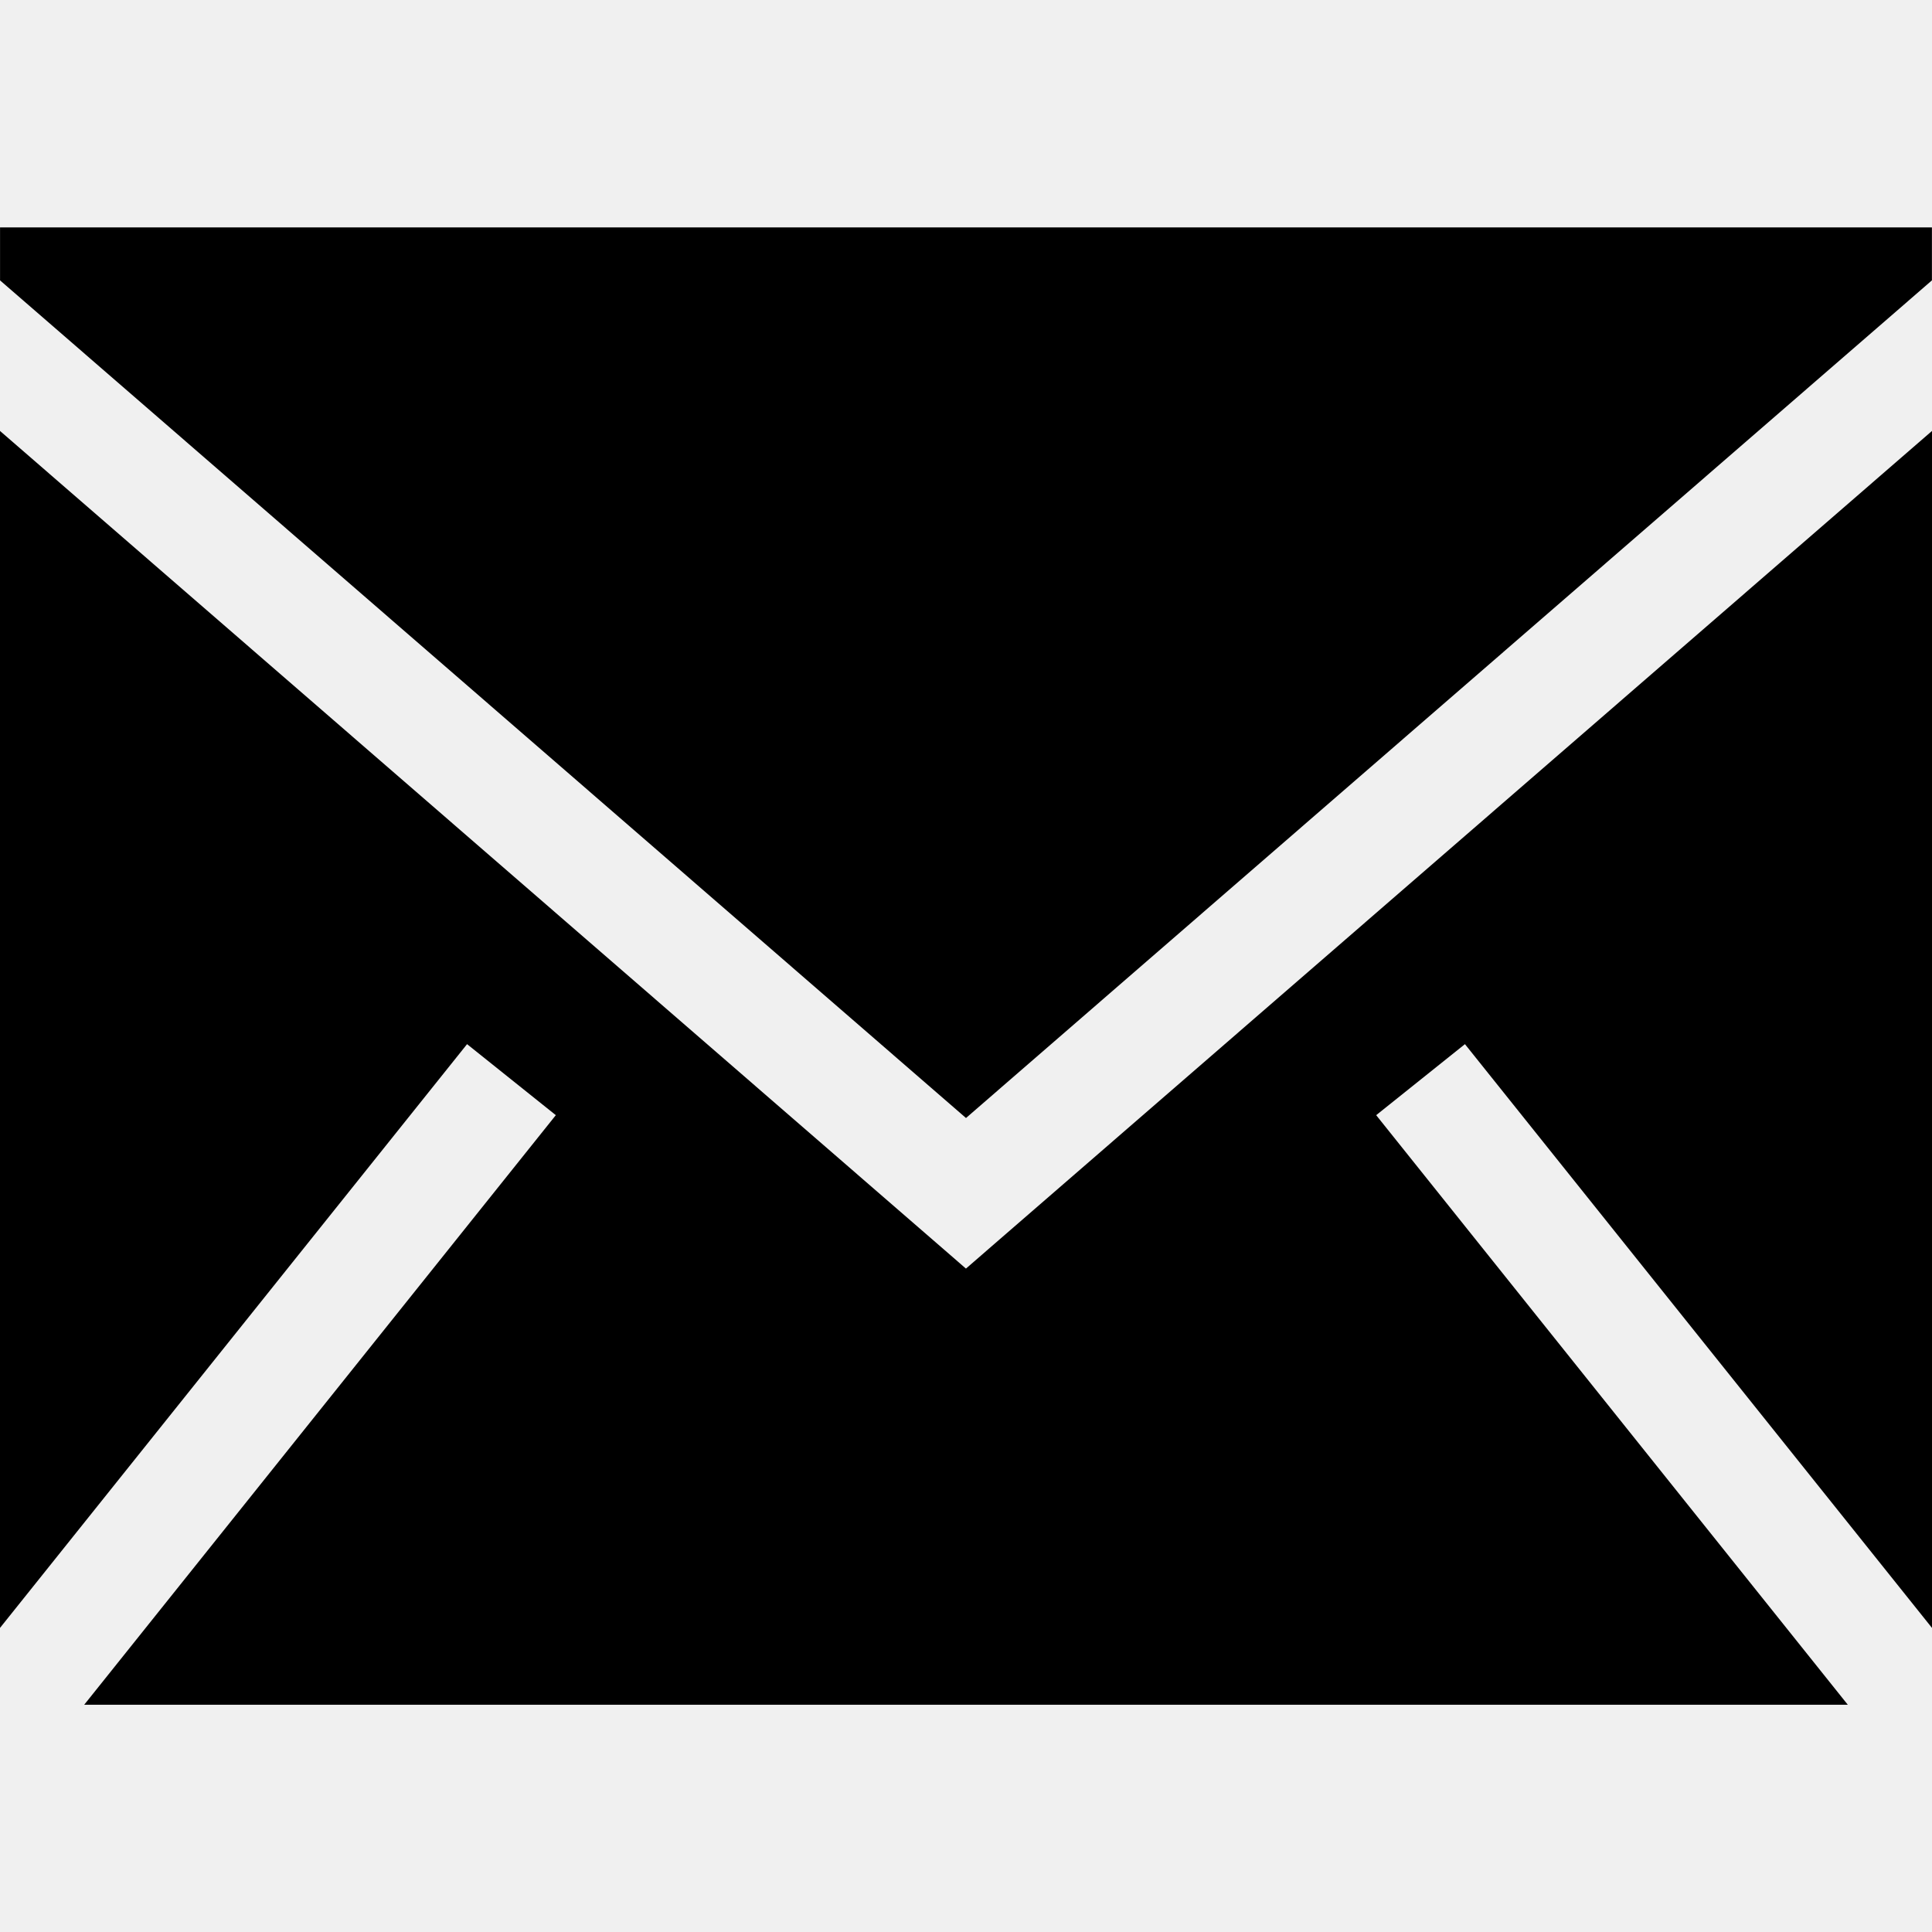
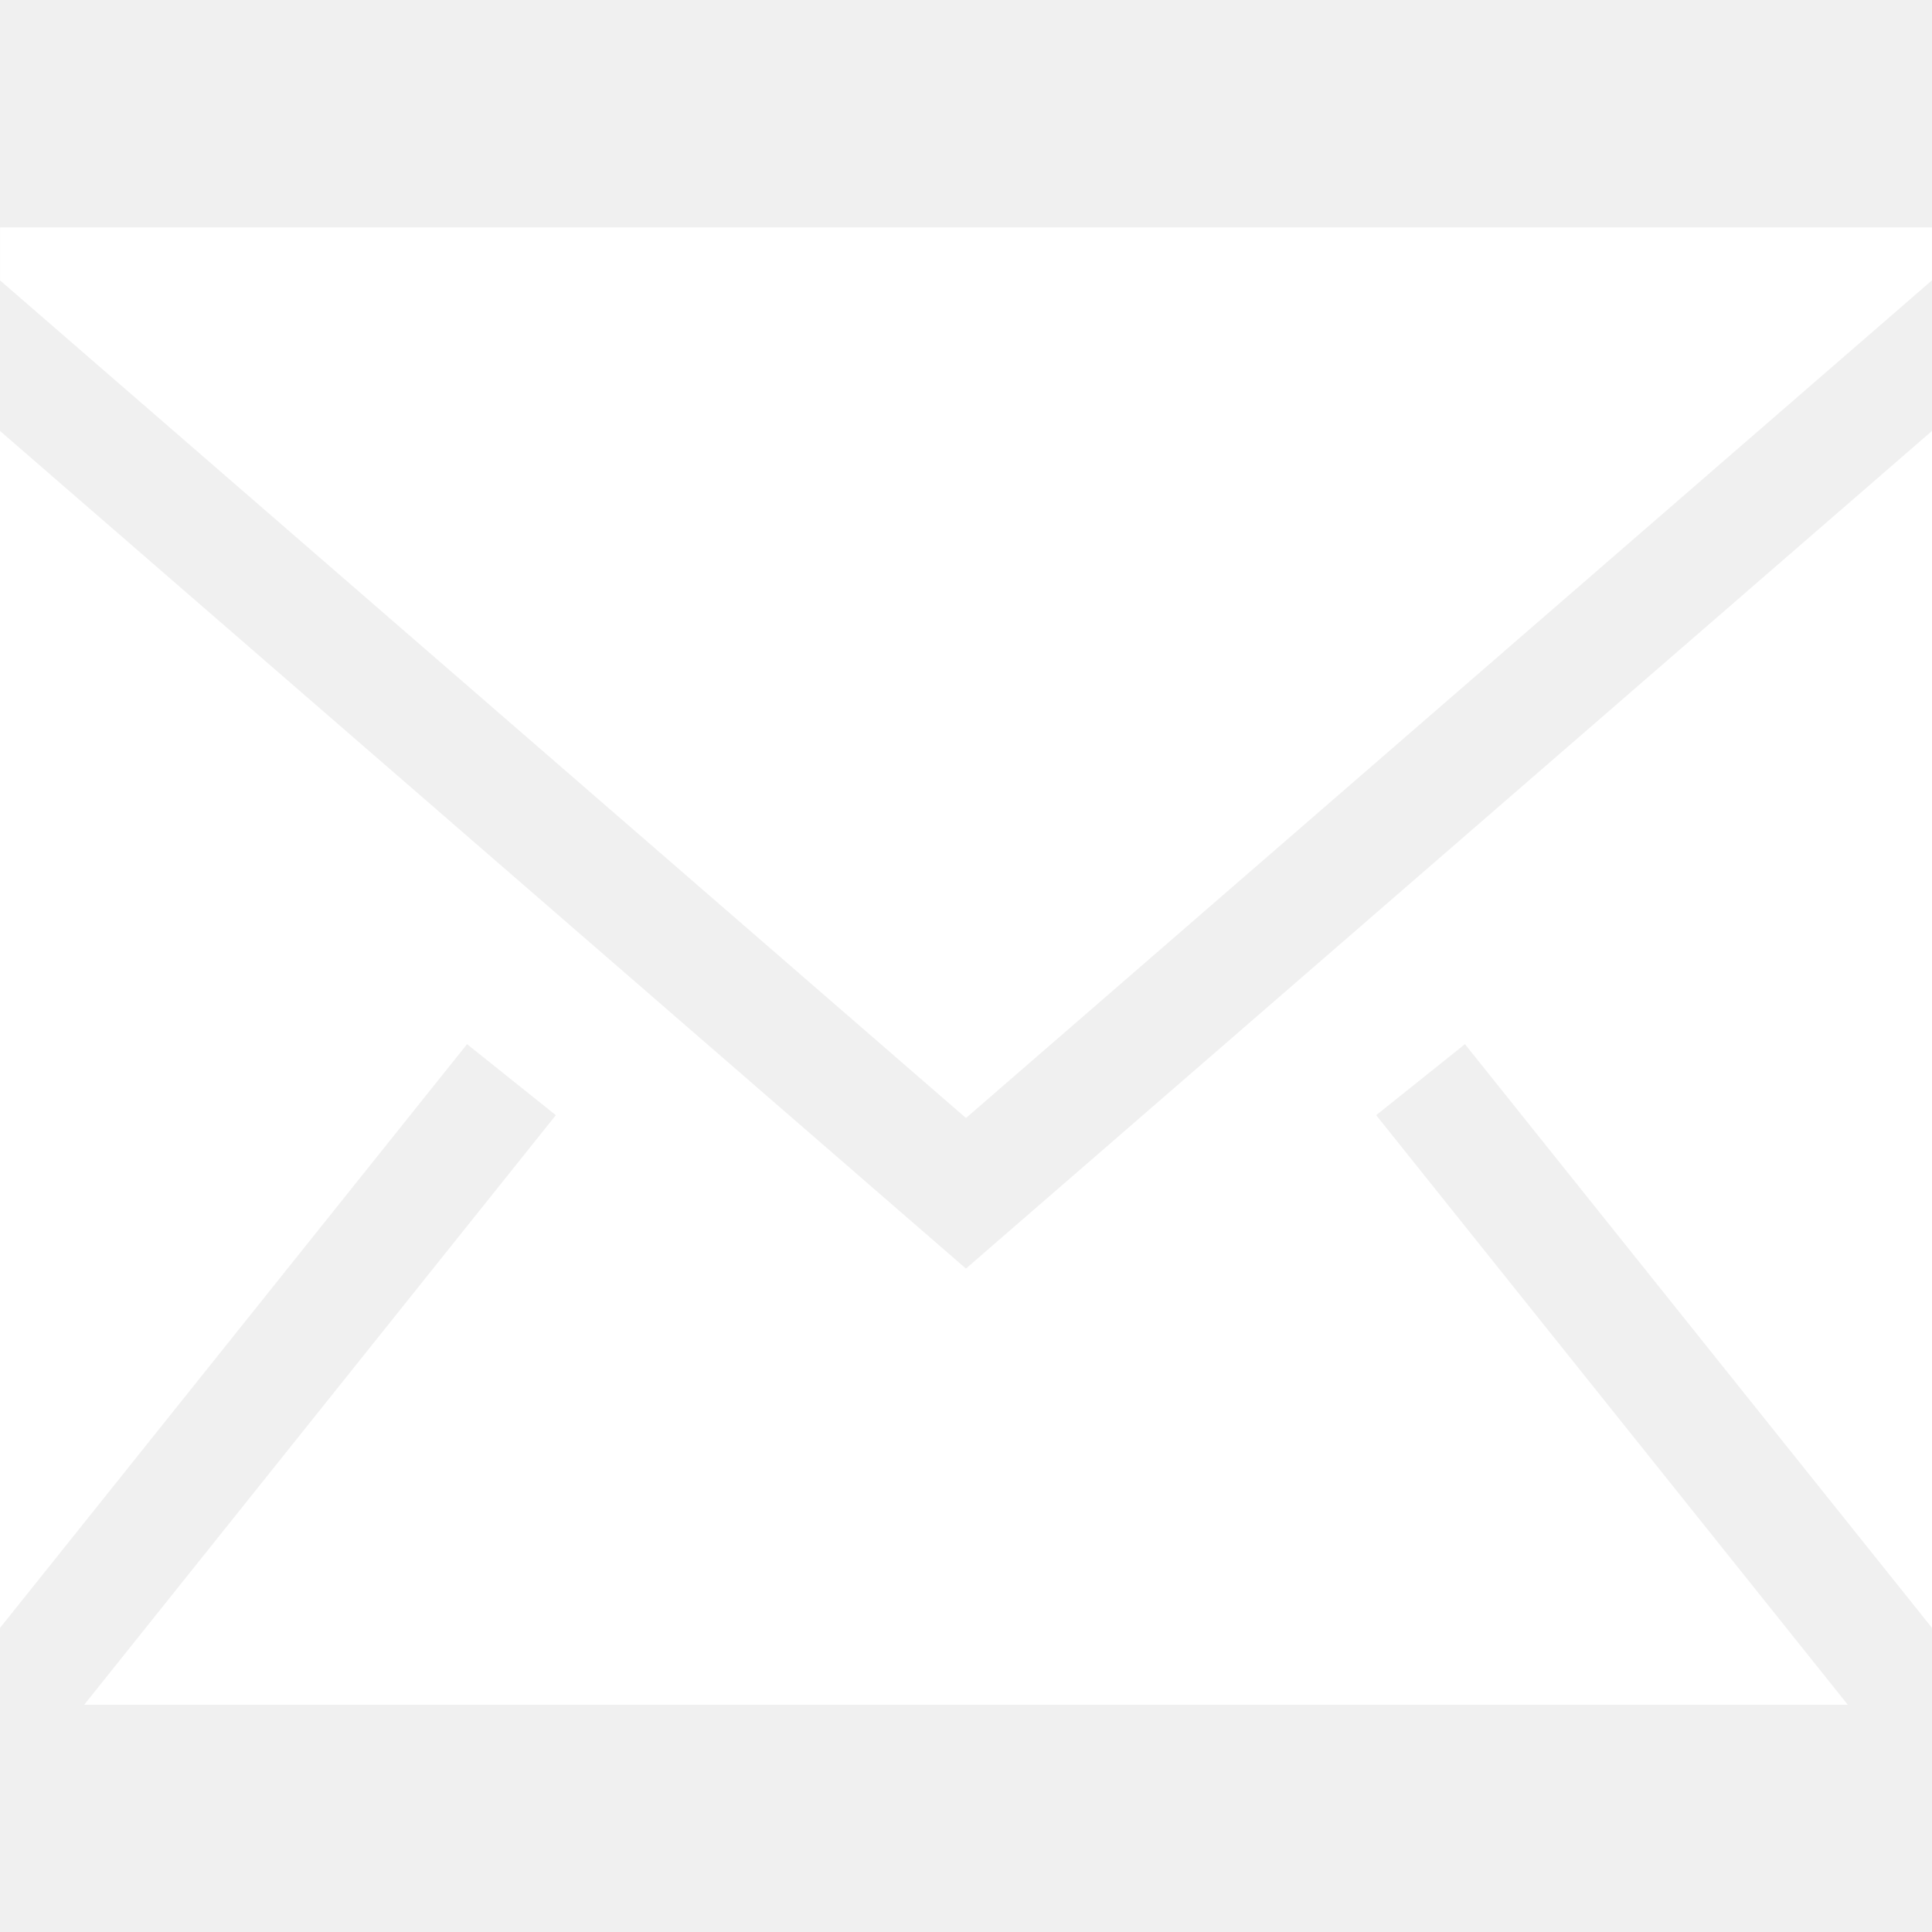
- <svg xmlns="http://www.w3.org/2000/svg" fill="#000000" width="800px" height="800px" viewBox="0 0 1920 1920">
+ <svg xmlns="http://www.w3.org/2000/svg" fill="#fff" width="800px" height="800px" viewBox="0 0 1920 1920">
  <path d="M1920 428.266v1189.54l-464.16-580.146-88.203 70.585 468.679 585.904H83.684l468.679-585.904-88.202-70.585L0 1617.805V428.265l959.944 832.441L1920 428.266ZM1919.932 226v52.627l-959.943 832.44L.045 278.628V226h1919.887Z" fill-rule="evenodd" />
</svg>
